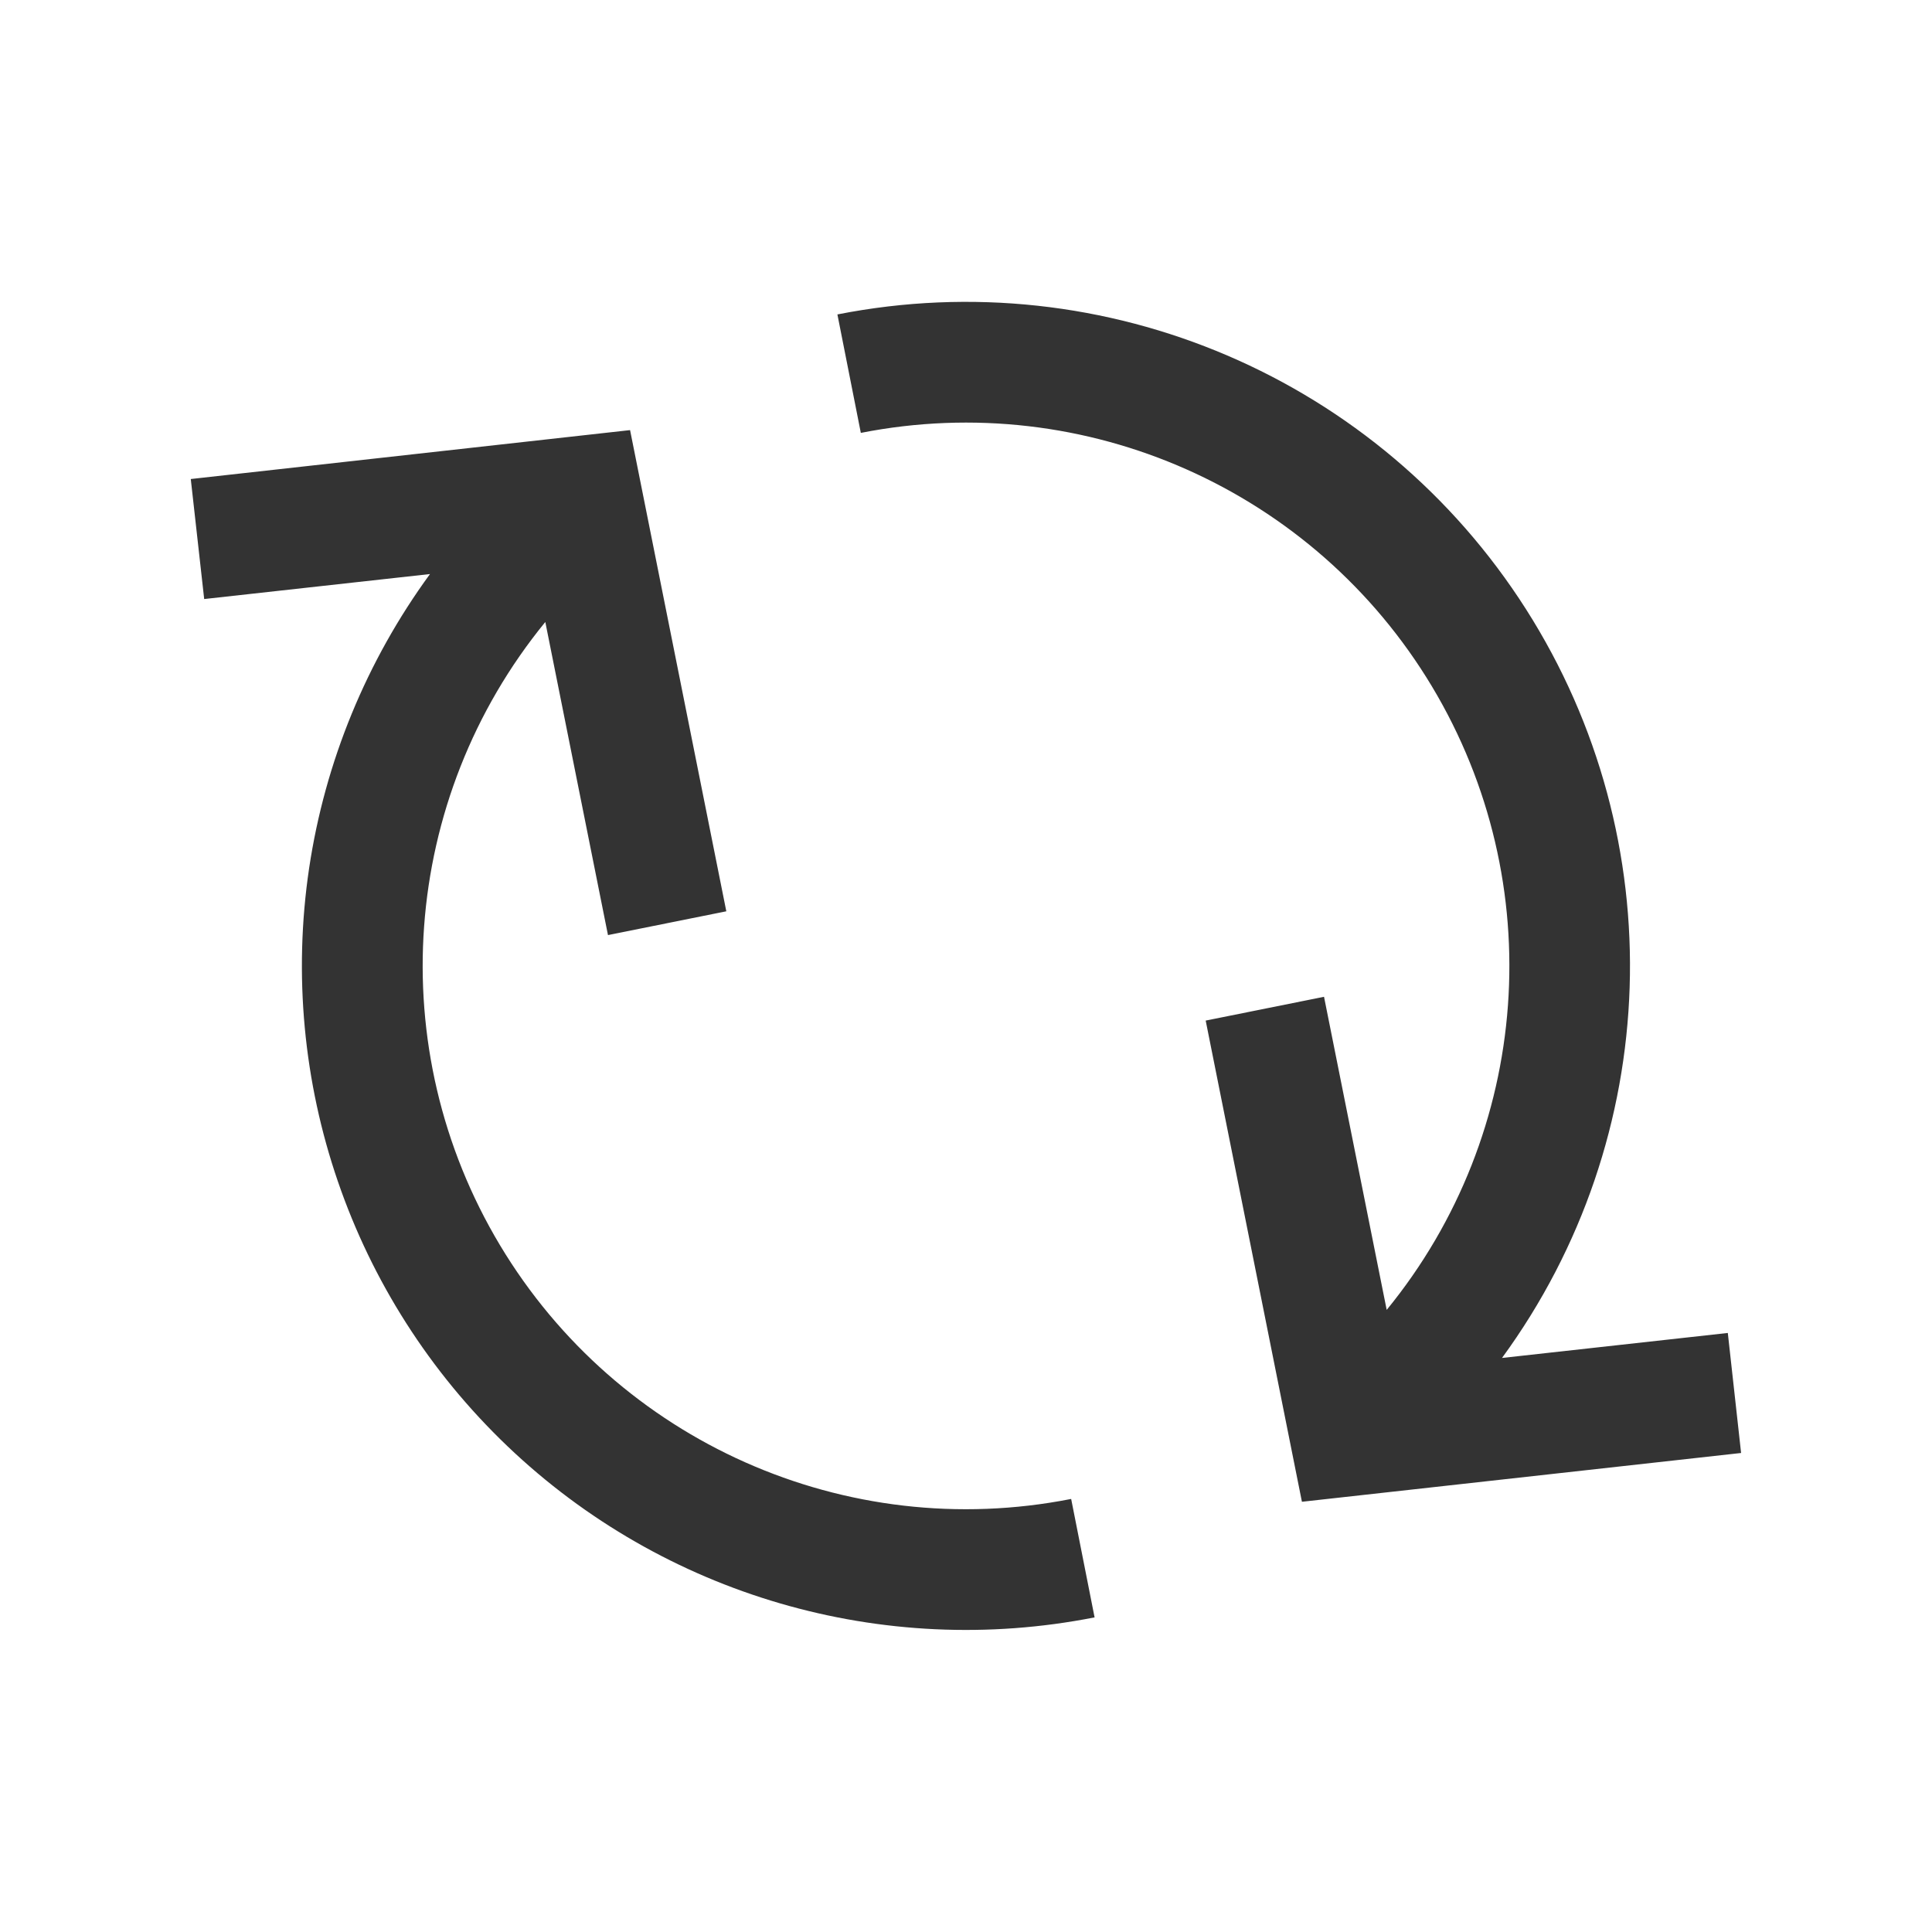
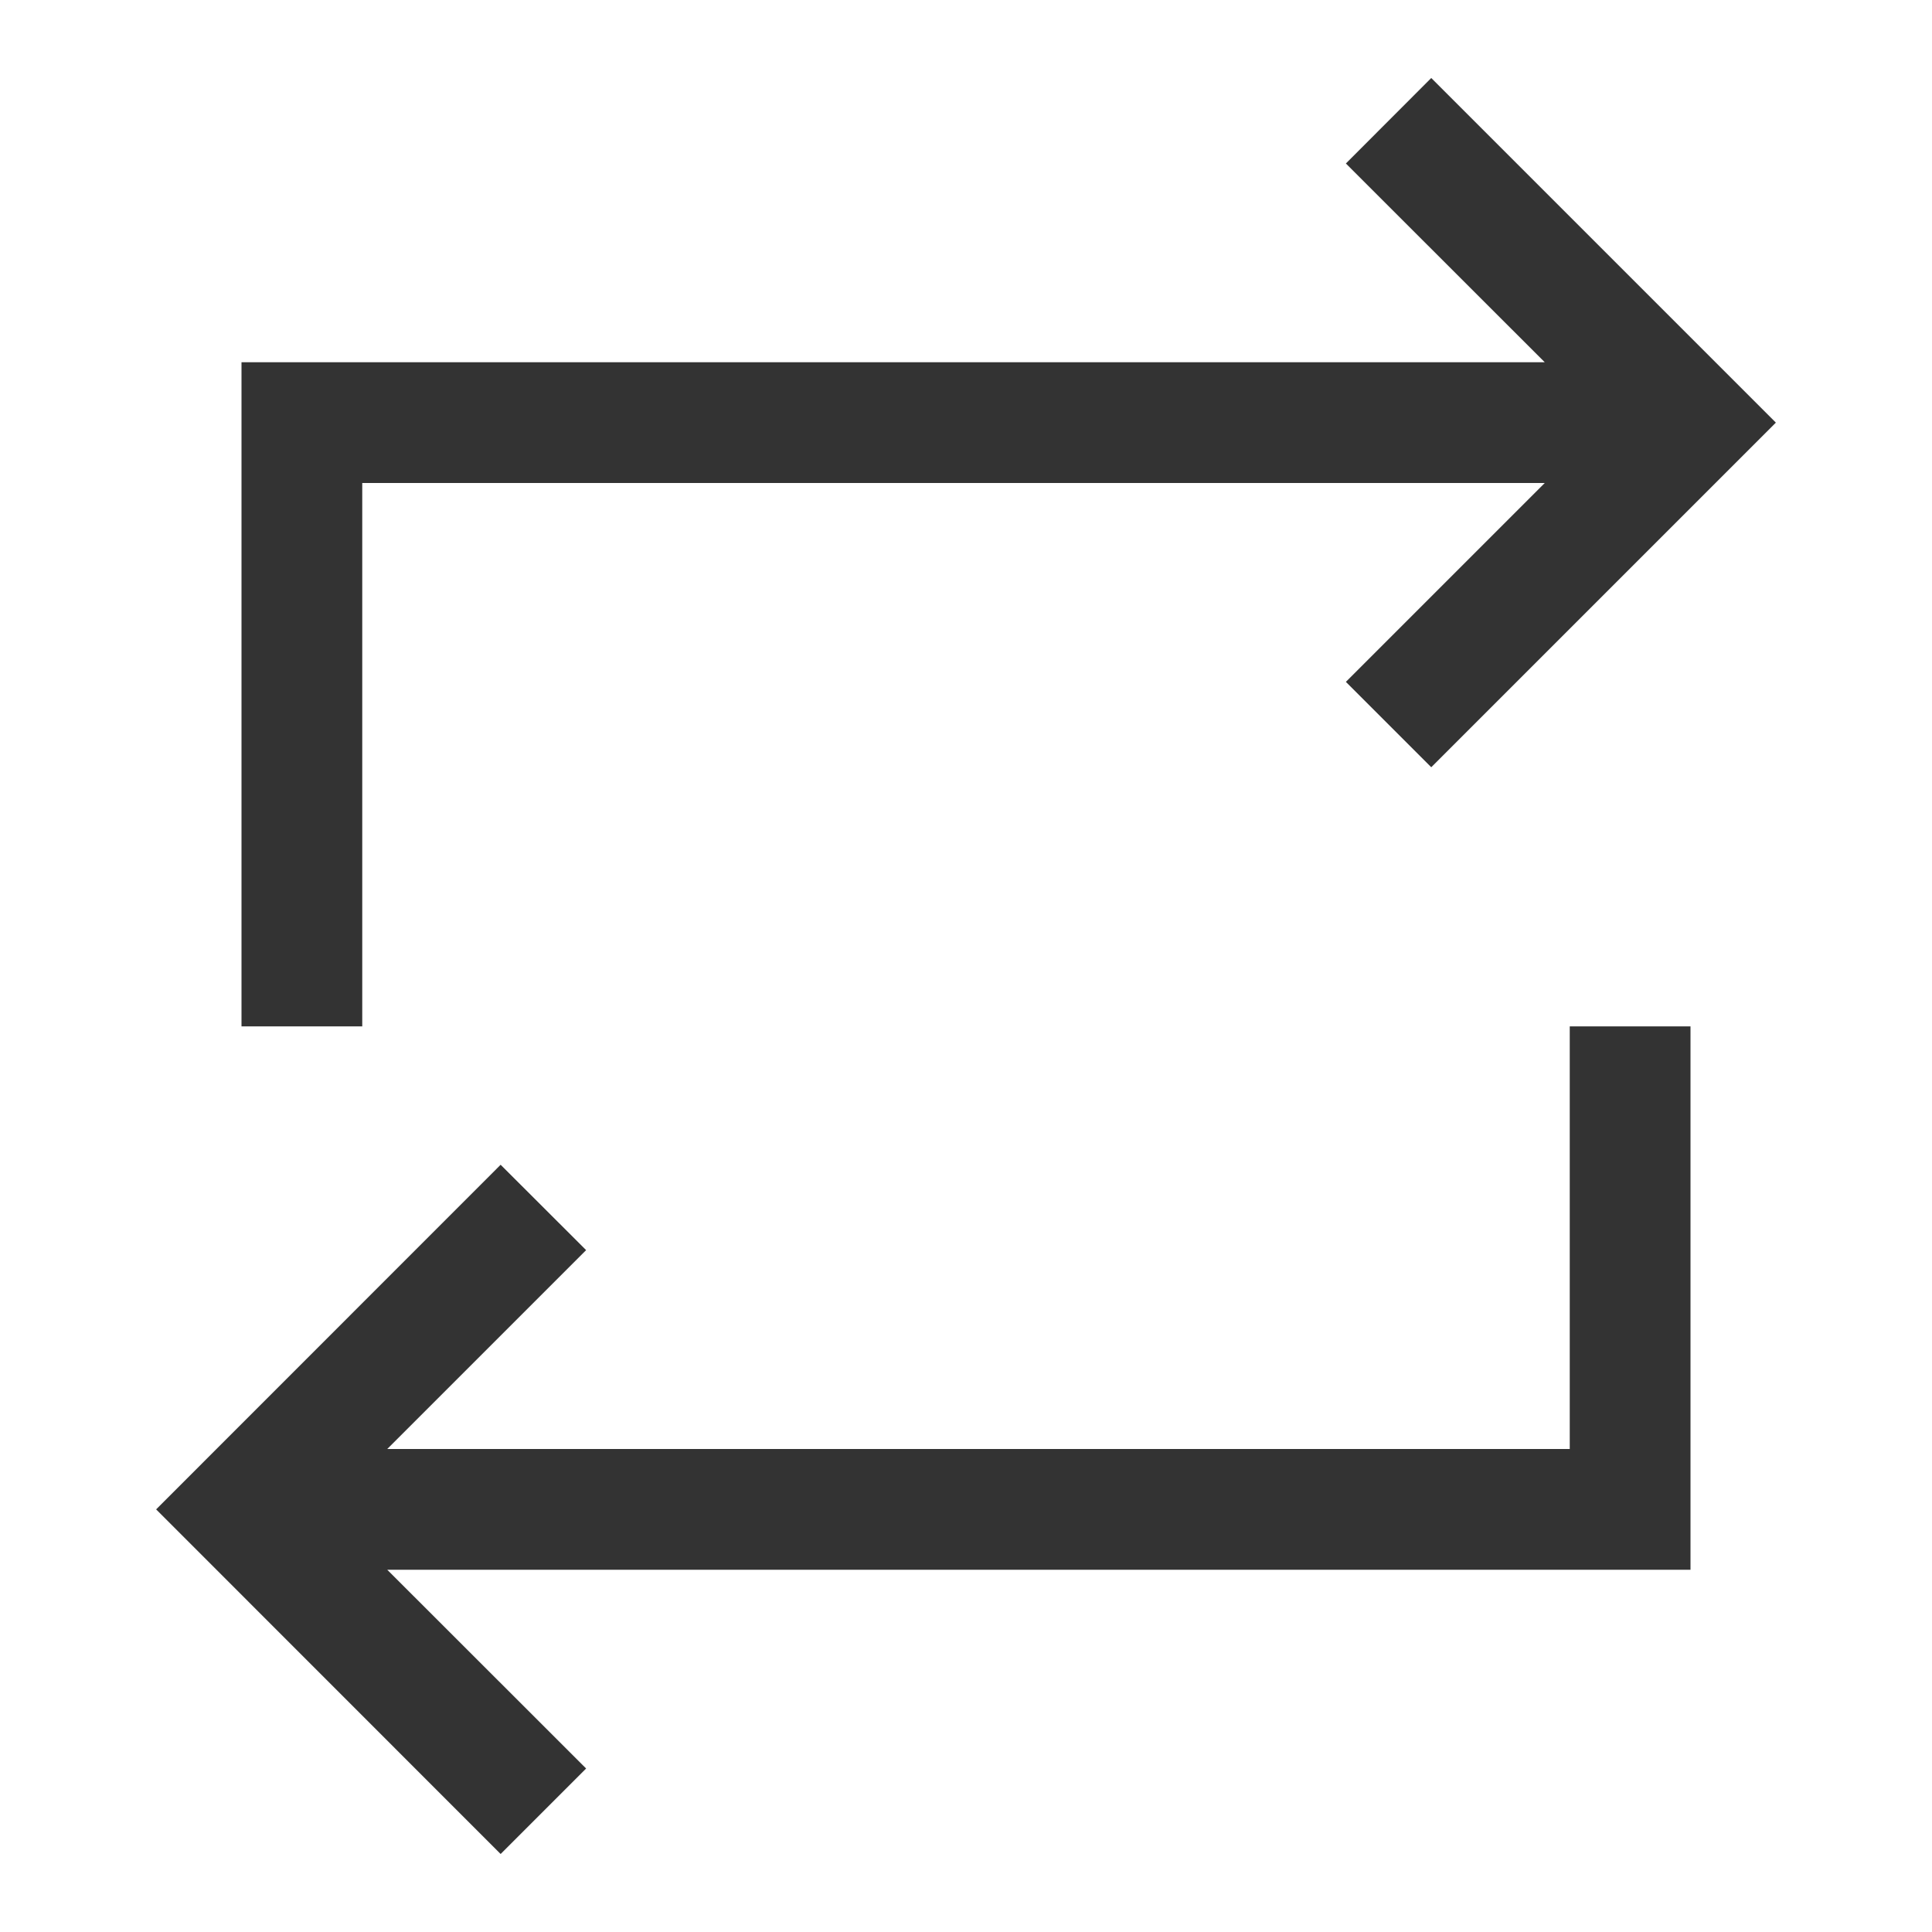
<svg xmlns="http://www.w3.org/2000/svg" viewBox="0 0 16 16">
-   <path d="M14.309 11.039l-1.87.207a5.5 5.5 0 00-5.504-8.642l.194.981a4.5 4.5 0 014.355 7.263l-.519-2.593-.98.197.797 3.985 3.637-.404-.11-.994zM1.58 3.968l.111.993 1.87-.207A5.508 5.508 0 002.56 7.19a5.5 5.5 0 006.502 6.205h.003l-.194-.981h-.002a4.5 4.5 0 01-4.353-7.263l.519 2.593.98-.197-.797-3.985-3.637.405z" fill="black" fill-opacity="0.8" />
+   <path d="M12.793 3L11.146 1.354L11.853 0.646L14.707 3.5L11.853 6.354L11.146 5.647L12.793 4L3 4V8.5H2V3L12.793 3Z M14 8.5H13V12L3.207 12L4.854 10.353L4.146 9.646L1.293 12.5L4.146 15.354L4.854 14.646L3.207 13L14 13V8.5Z" fill="black" fill-opacity="0.8" />
</svg>
